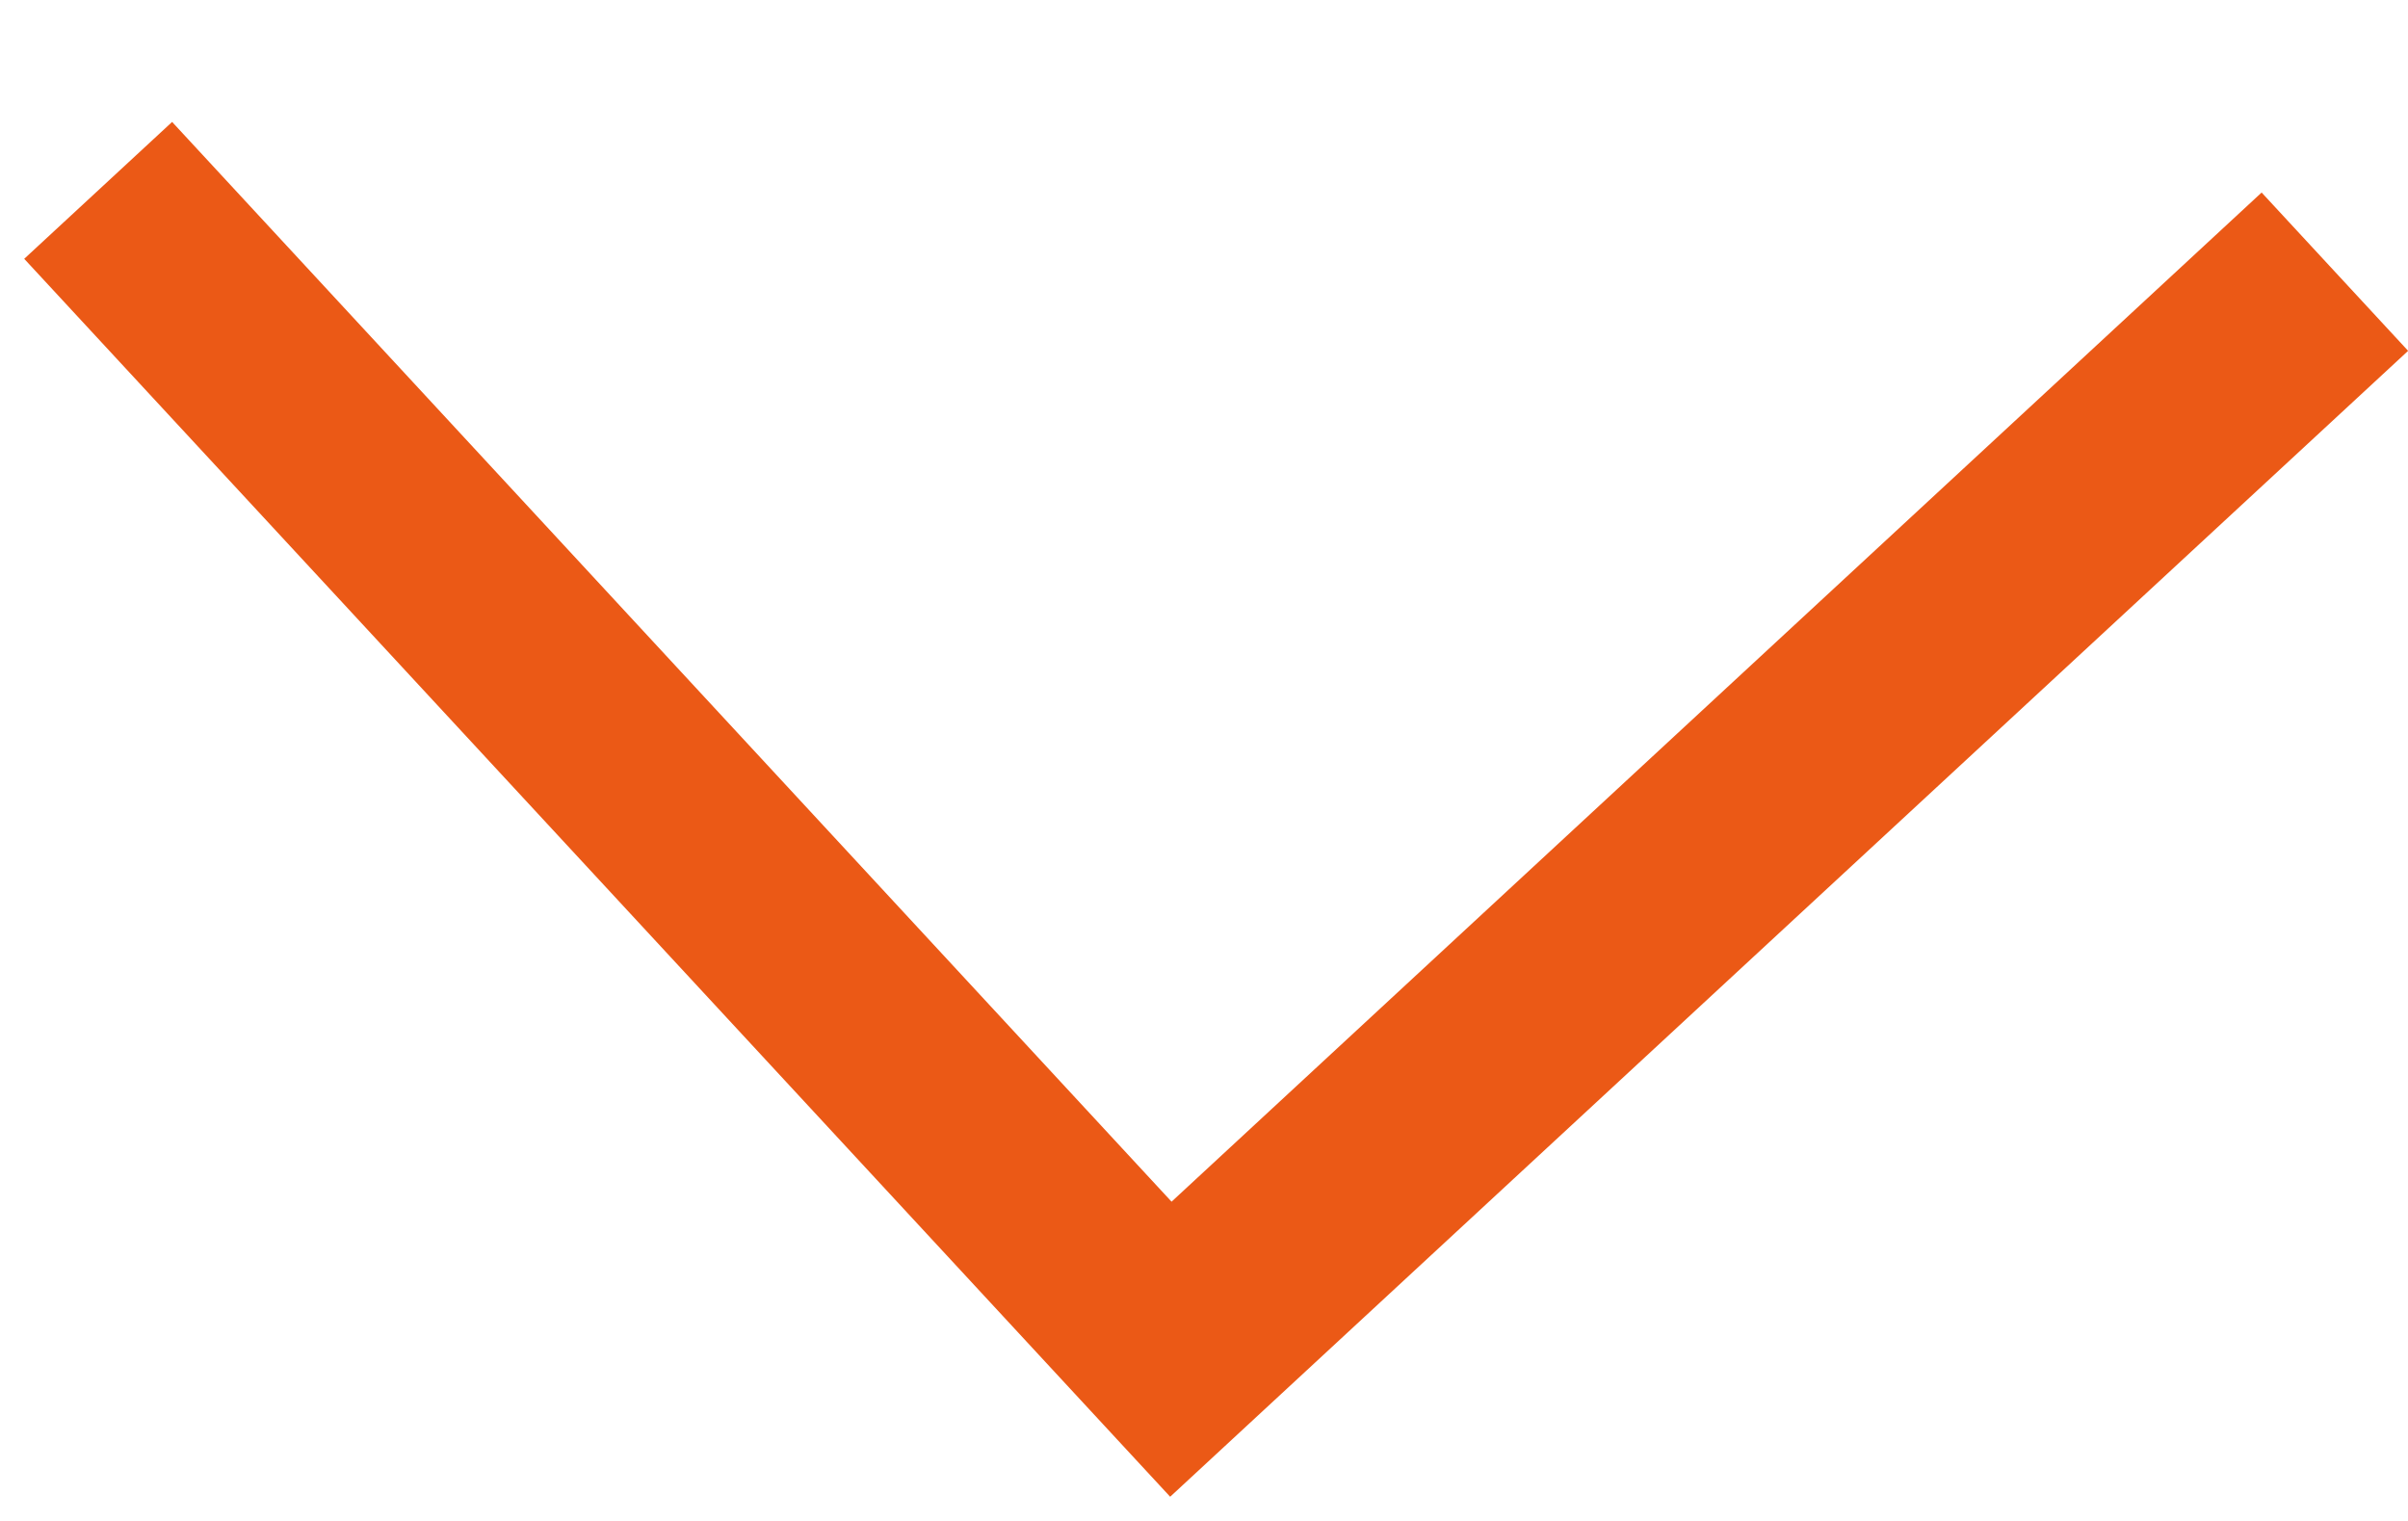
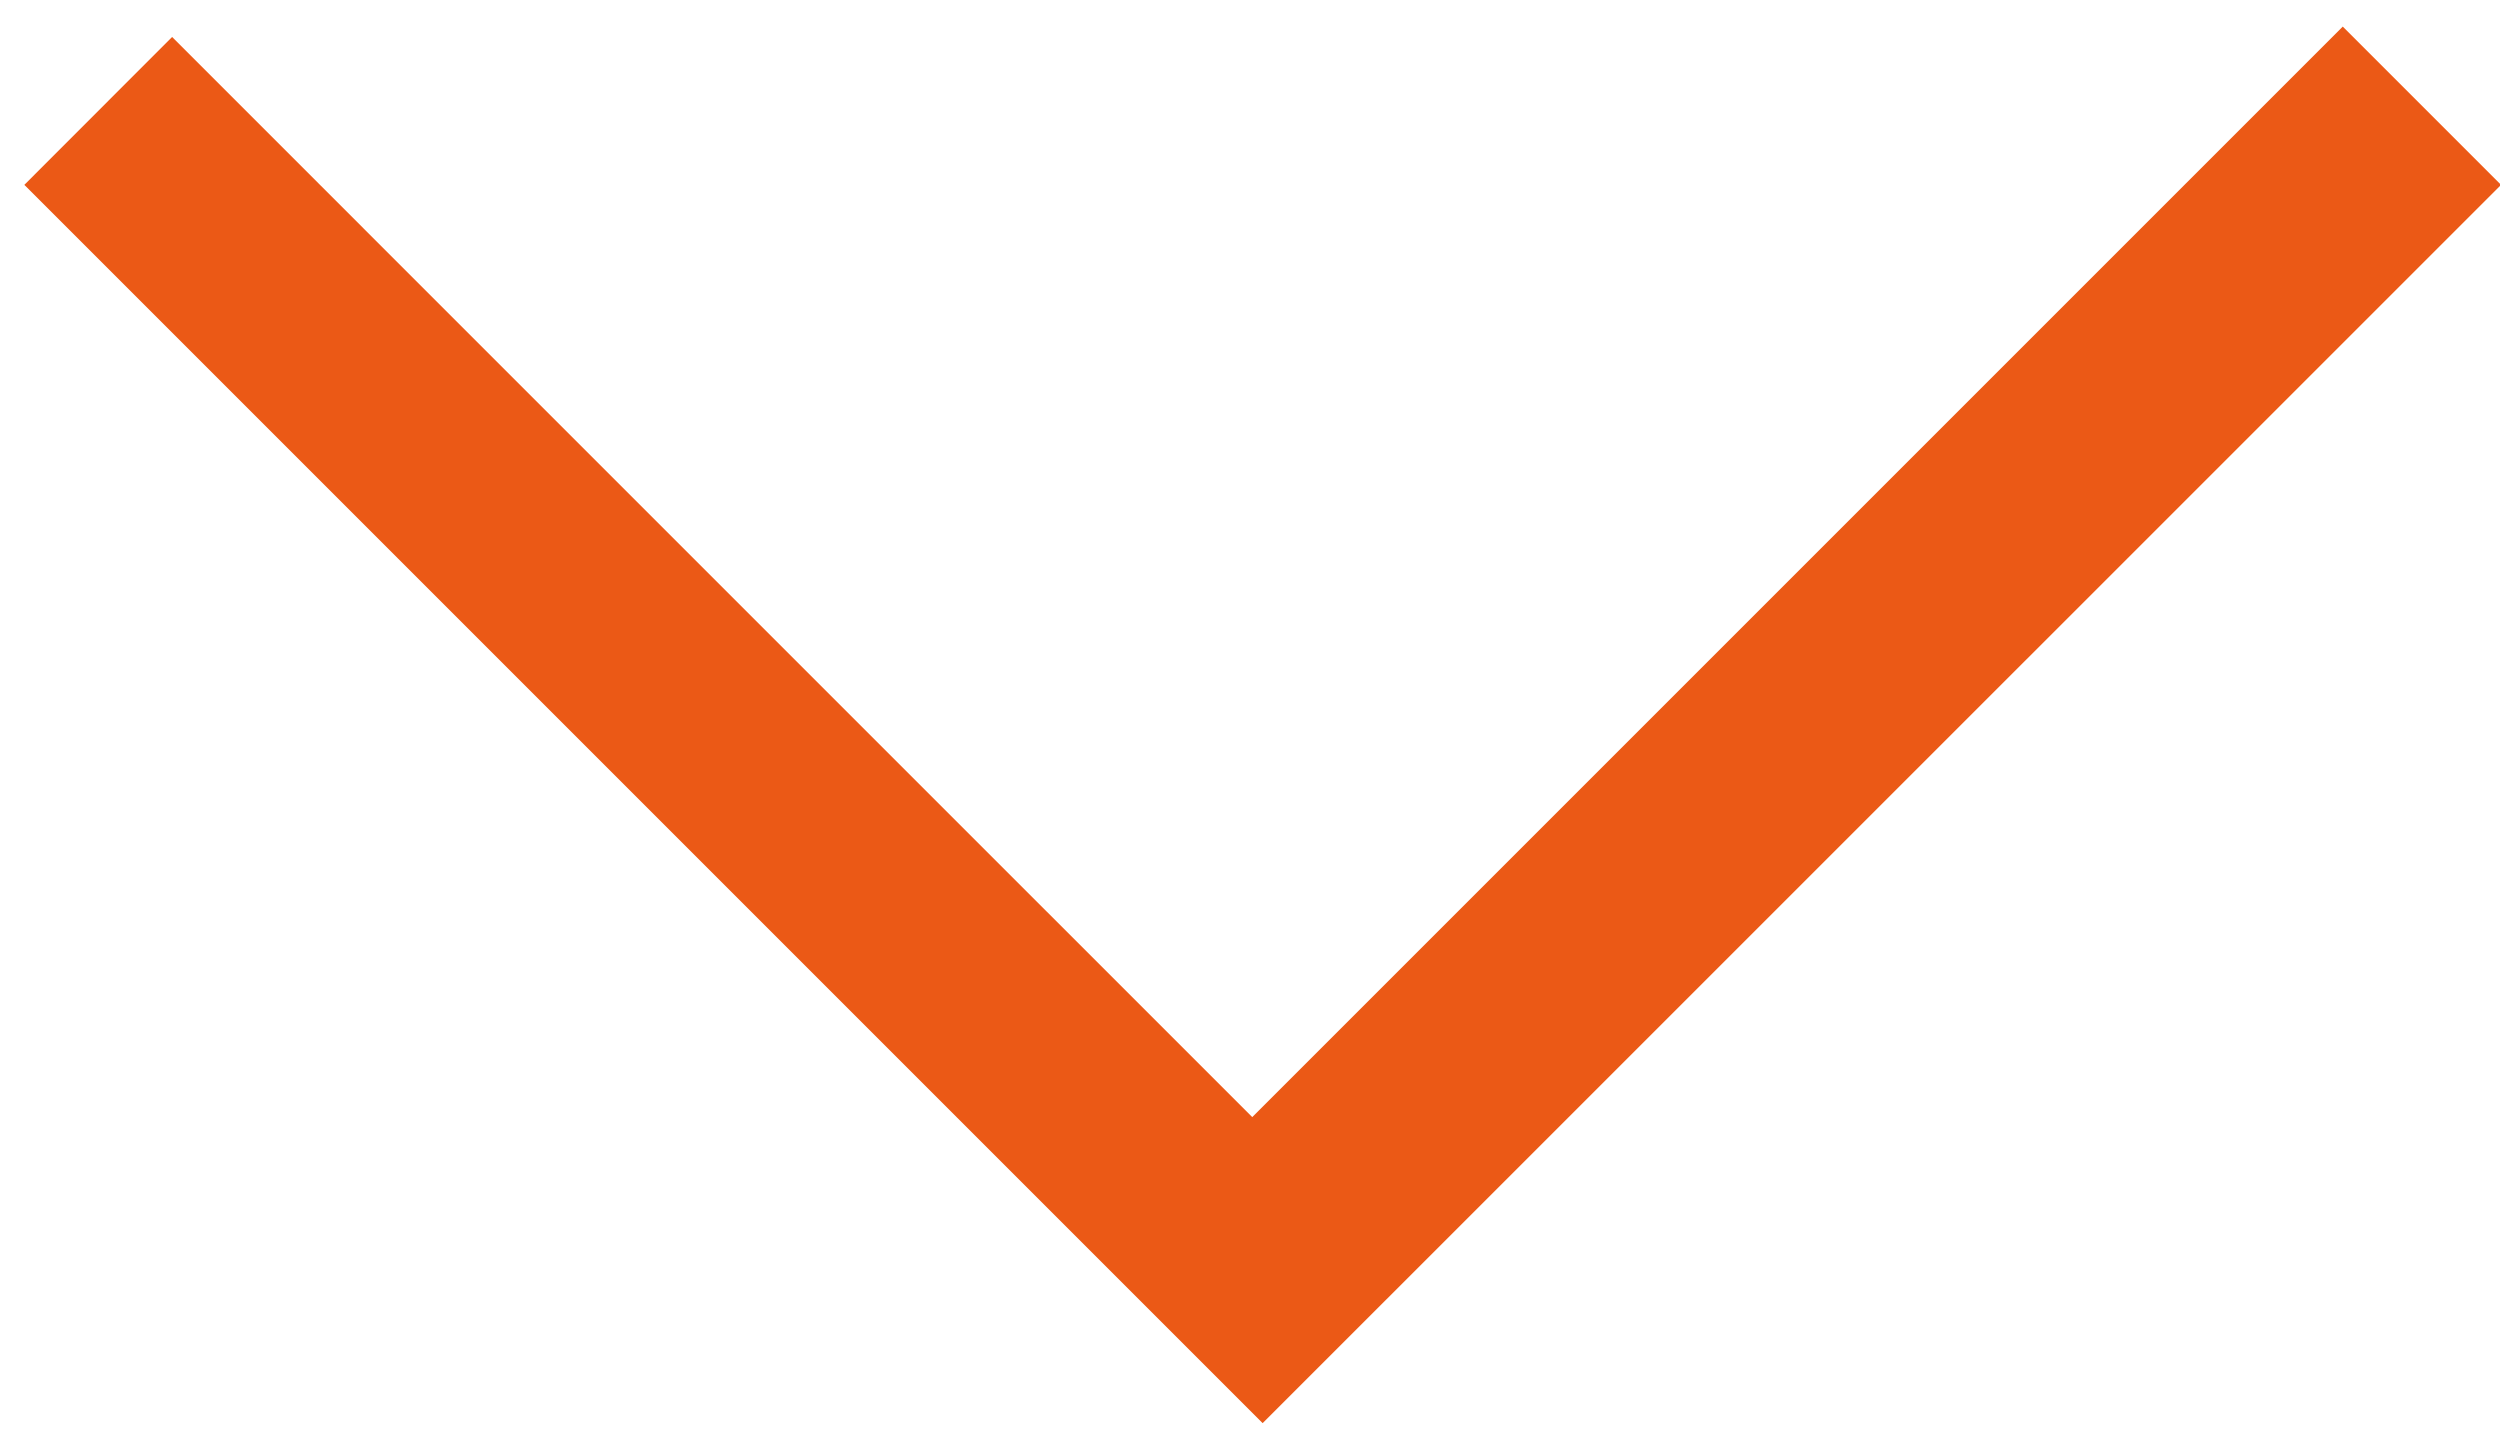
- <svg xmlns="http://www.w3.org/2000/svg" width="19" height="12" viewBox="0 0 19 12" fill="none">
-   <path d="M0.191 2.042L1.358 0.962L5.165 5.075L9.244 9.481L17.845 1.519L19.001 2.768L9.233 11.809L0.191 2.042Z" fill="#EB5916" />
+ <svg xmlns="http://www.w3.org/2000/svg" width="19" height="11" viewBox="0 0 19 11" fill="none">
+   <path d="M0.185 1.405L1.308 0.281L5.271 4.244L9.517 8.49L17.805 0.202L19.008 1.405L9.596 10.816L0.185 1.405Z" fill="#EB5916" />
</svg>
